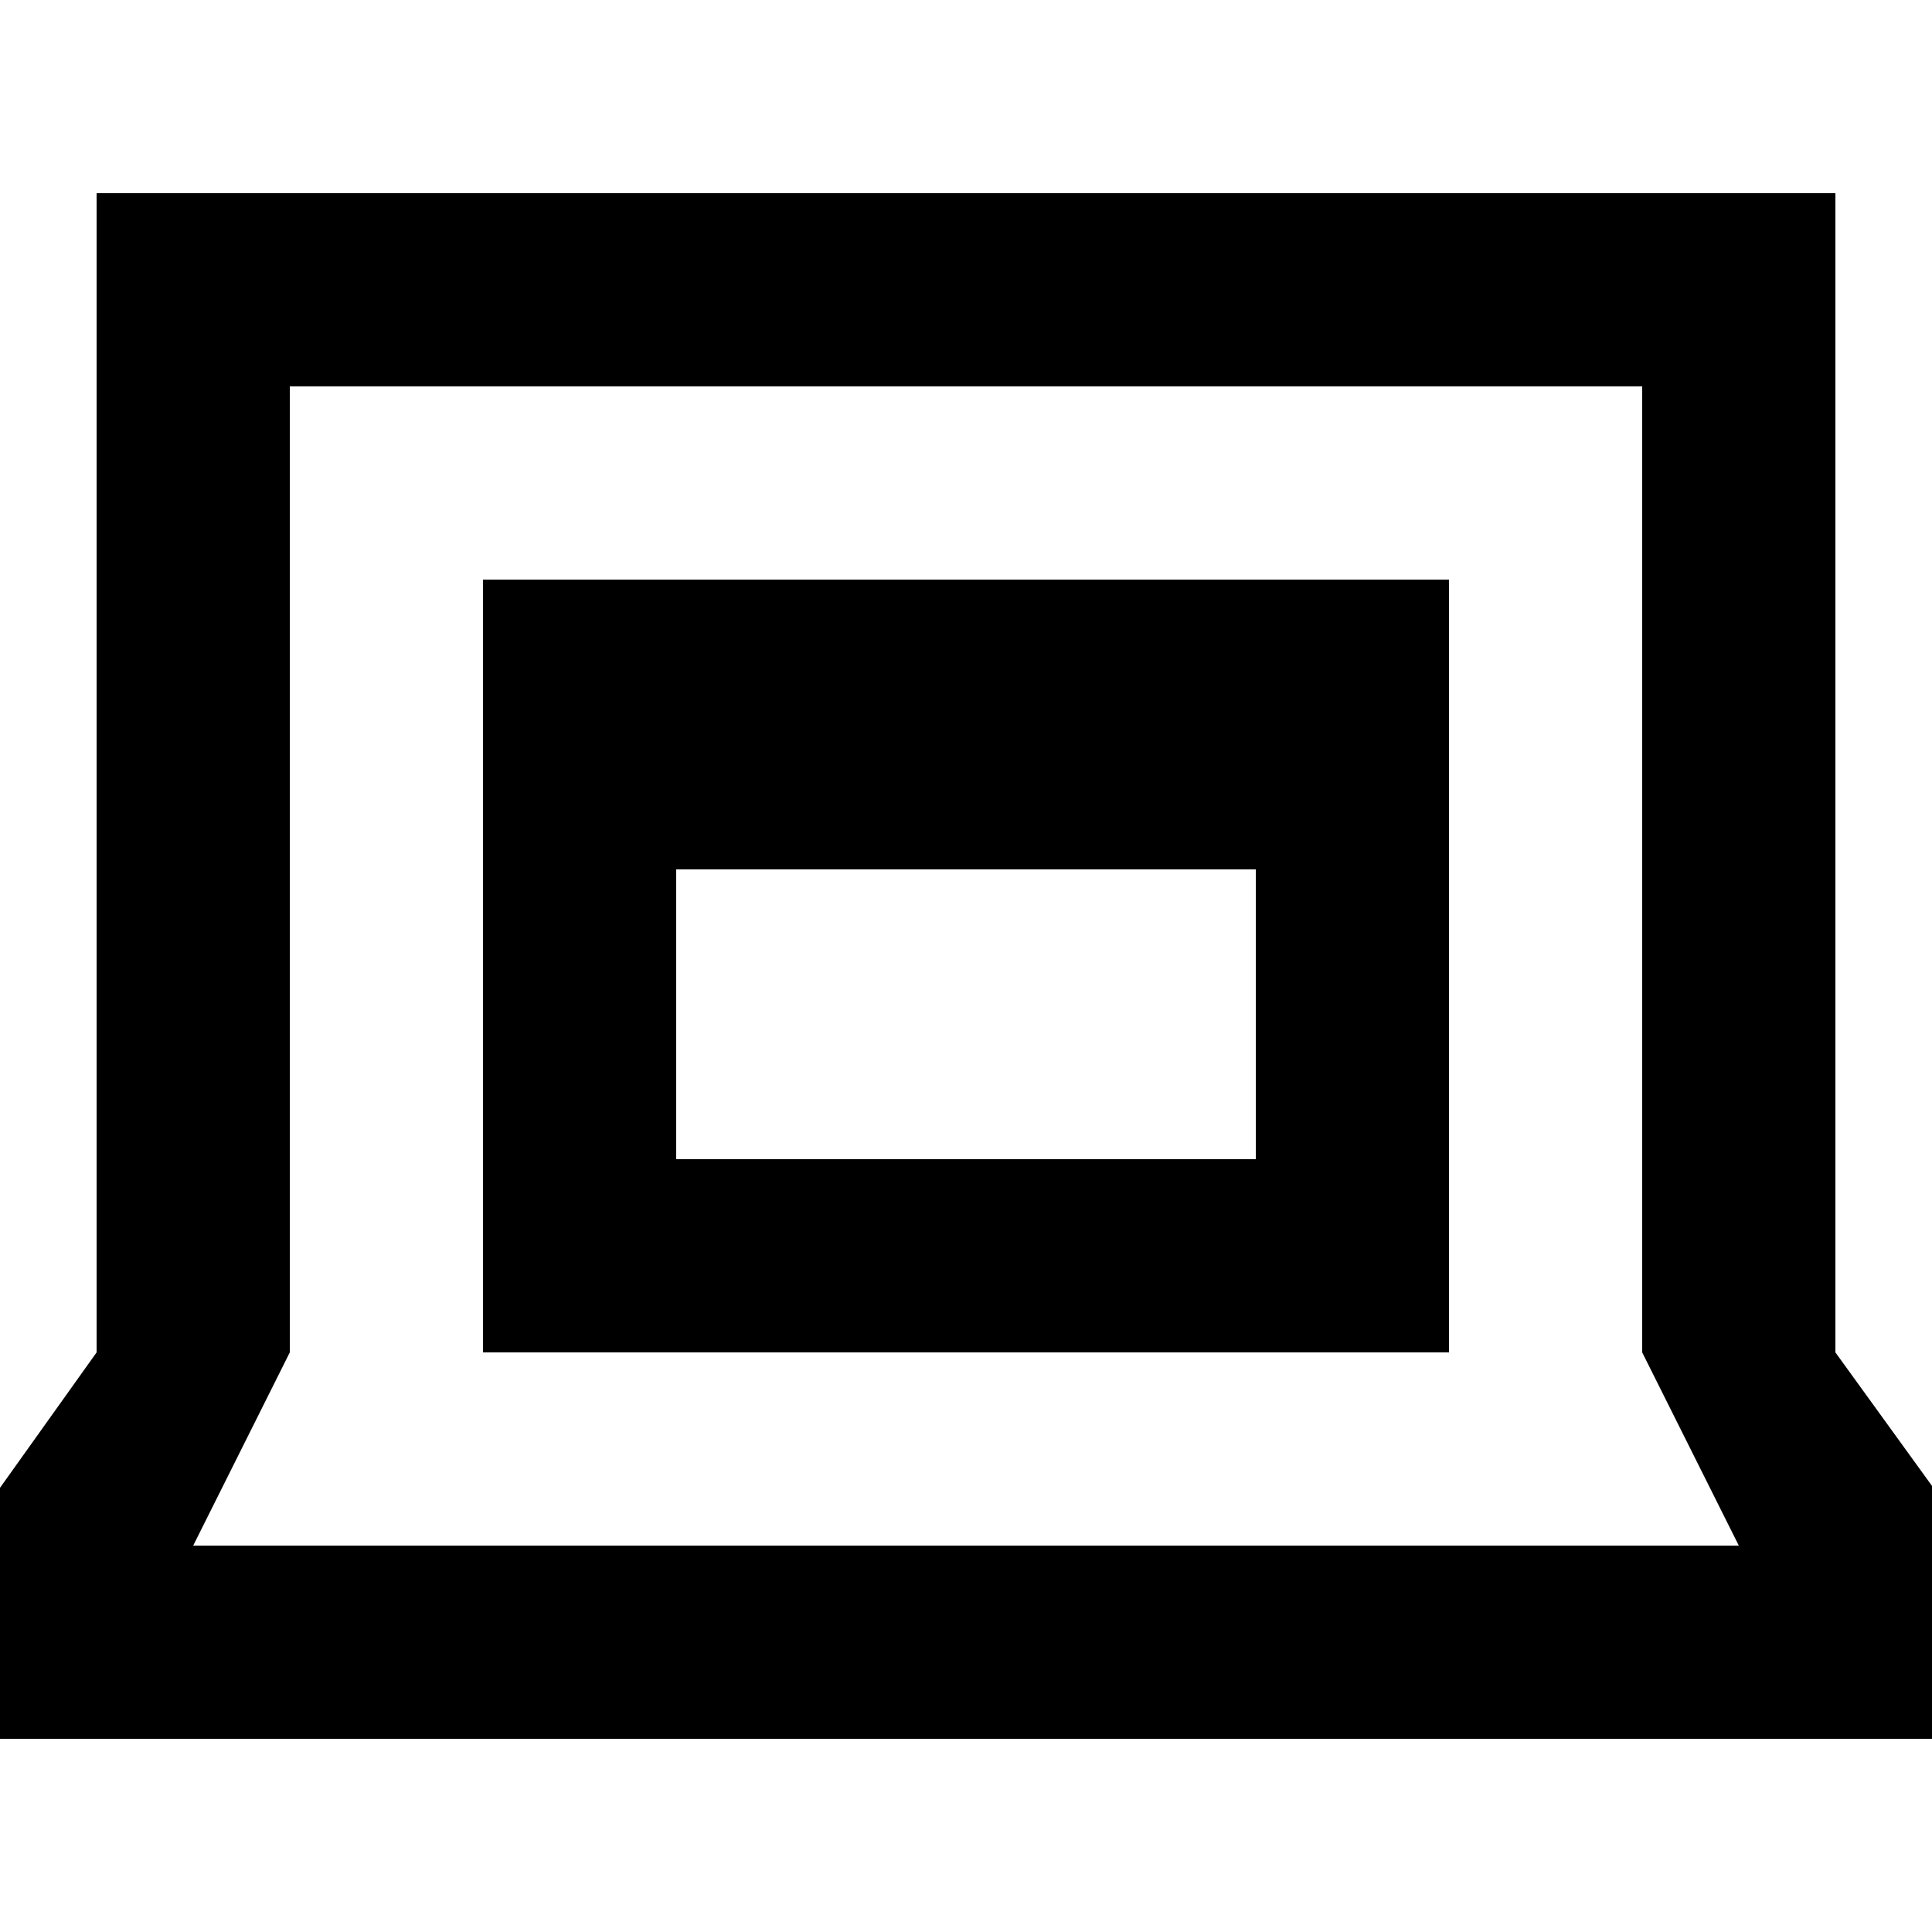
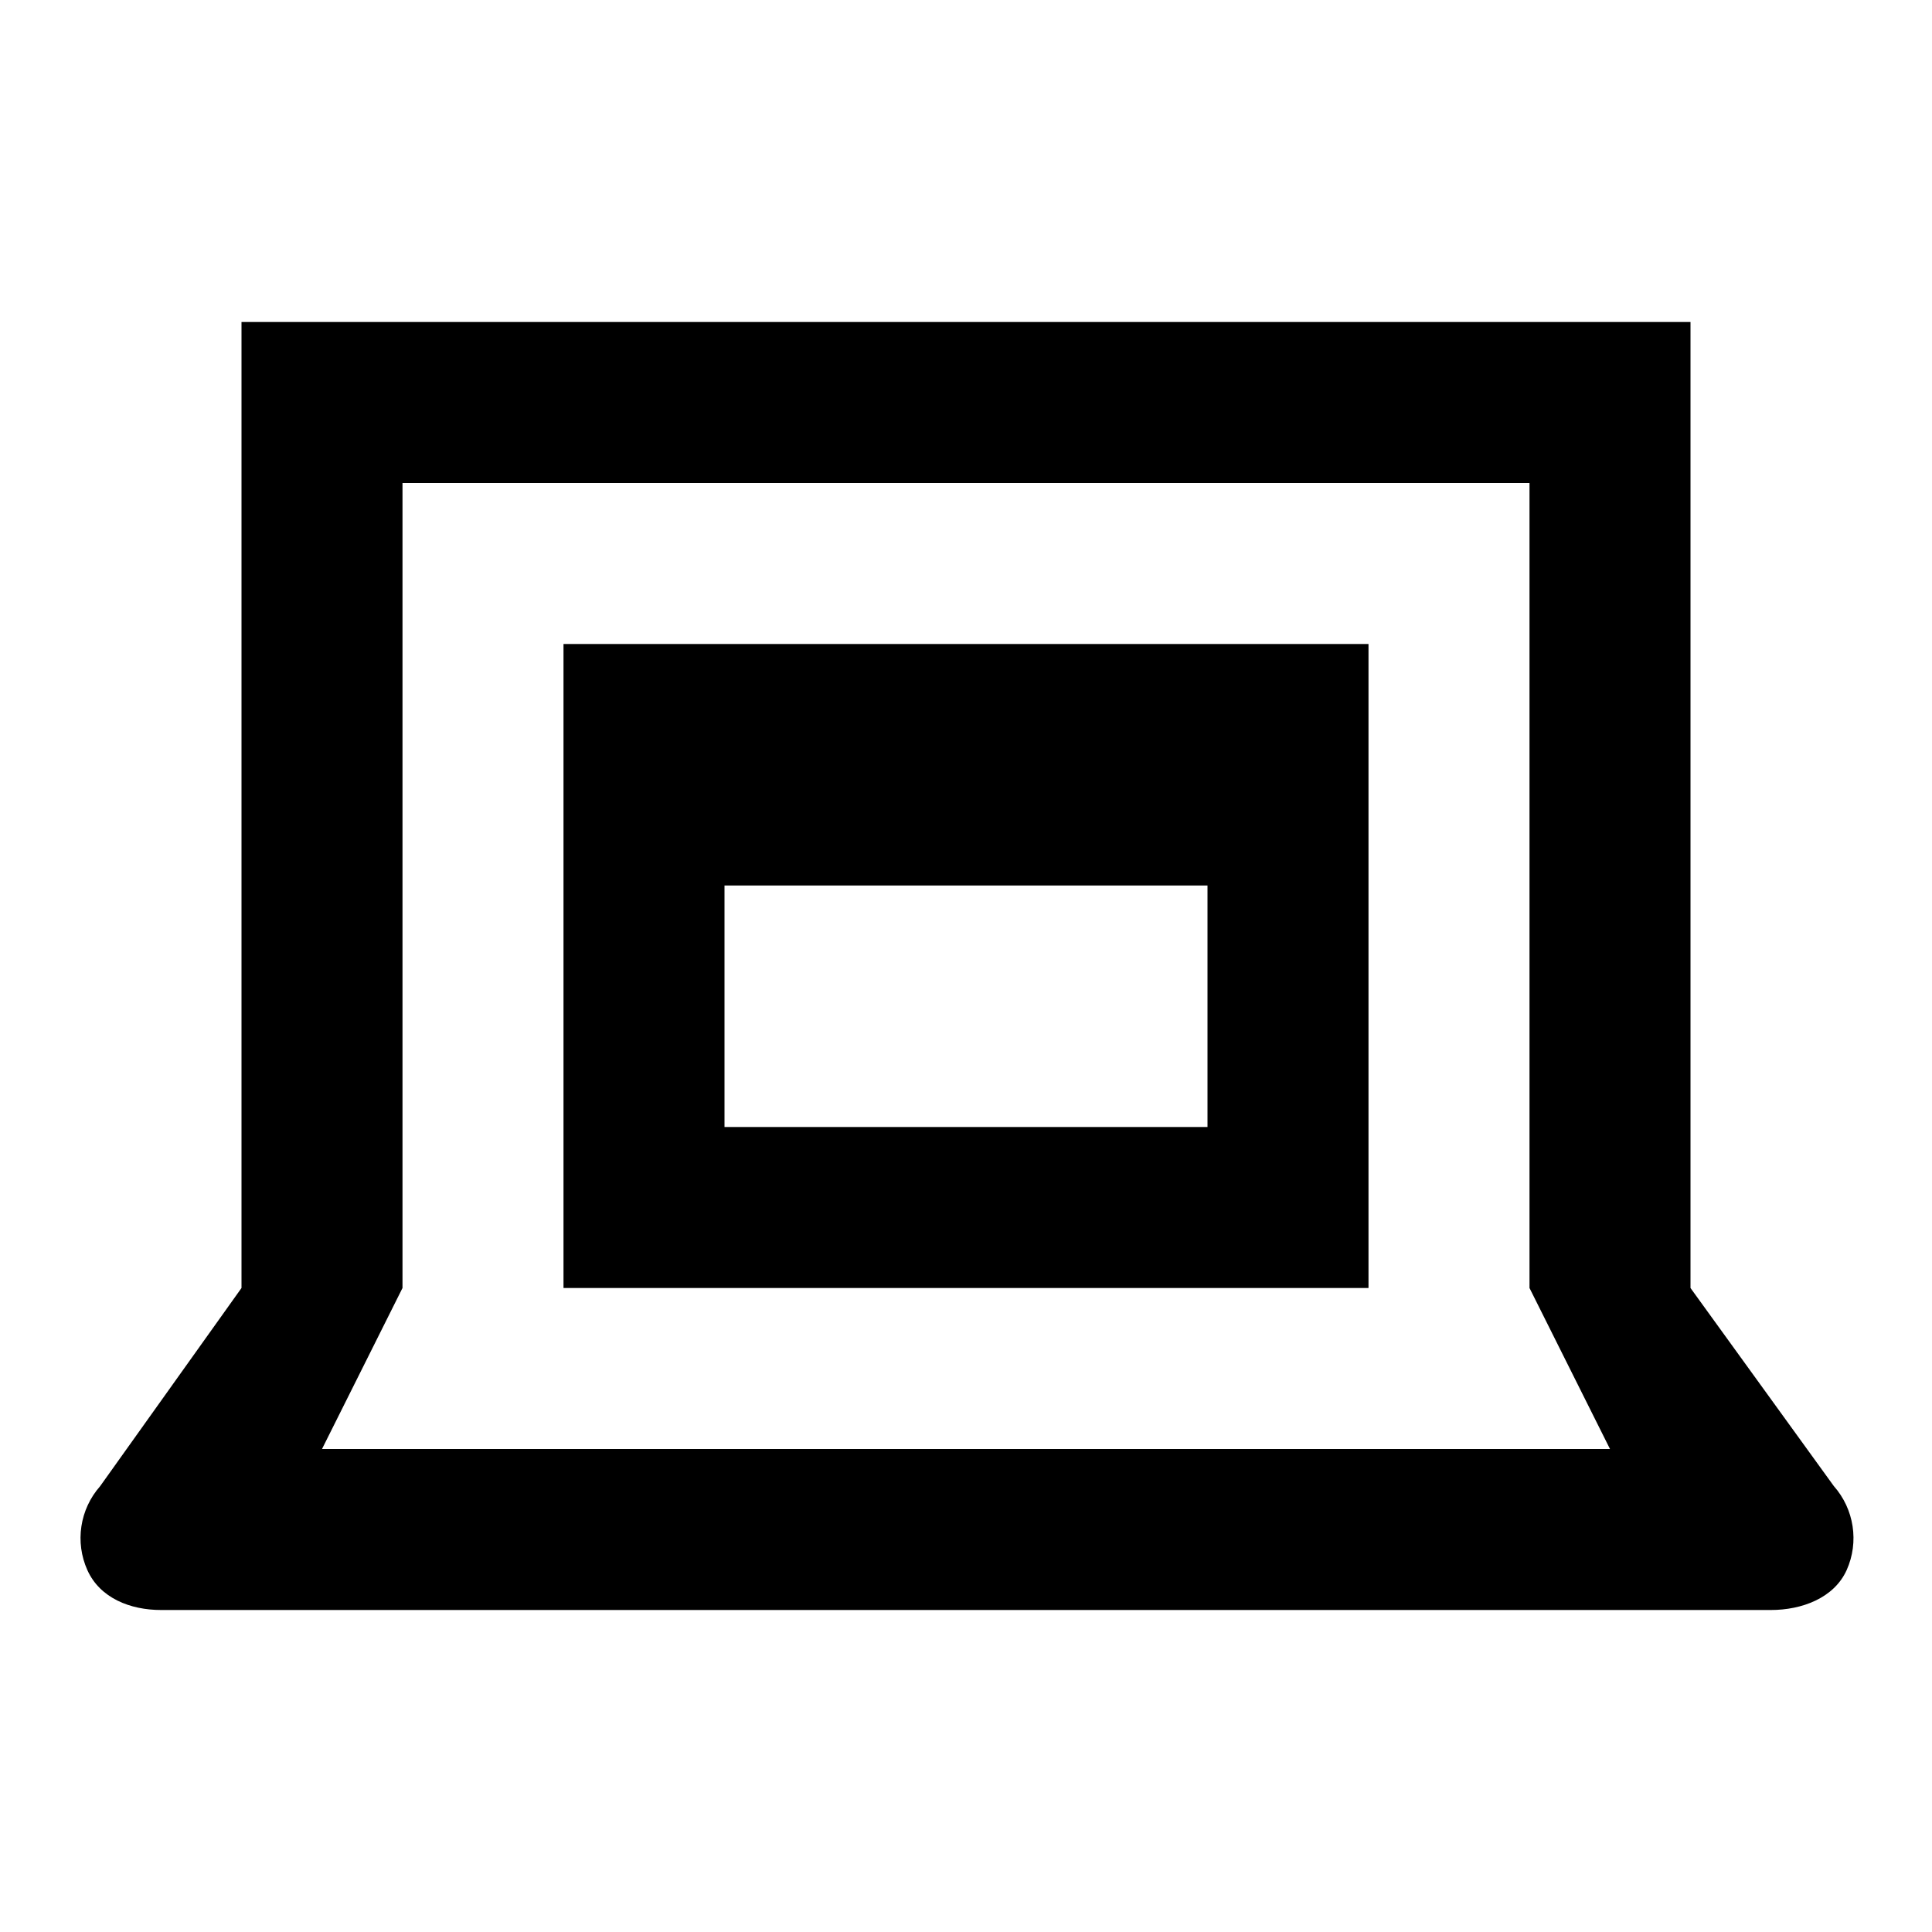
- <svg xmlns="http://www.w3.org/2000/svg" width="20" height="20" viewBox="2 2 20 20">
-   <path id="laptop" d="M22.78 18.46L21 16V4H3v12l-1.757 2.463a.974.974 0 0 0-.157 1.043c.157.347.533.494.914.494h20c.382 0 .783-.148.94-.496a.976.976 0 0 0-.16-1.044zM4 18l1-2V6h14v10l1 2H4z" />
-   <path id="window" d="M7 16h10V8H7v8zm2-2v-3h6v3H9z" />
+ <svg xmlns="http://www.w3.org/2000/svg" width="24" height="24" viewBox="0 0 24 24">
+   <g id="cite-web">
+     <path id="laptop" d="M22.78 18.46L21 16V4H3v12l-1.757 2.463c-.252.286-.314.695-.157 1.043.157.347.533.494.914.494h20c.382 0 .783-.148.94-.496.156-.348.093-.758-.16-1.044zM4 18l1-2V6h14v10l1 2H4z" />
+     <path id="window" d="M7 16h10V8H7v8zm2-2v-3h6v3H9z" />
+   </g>
</svg>
